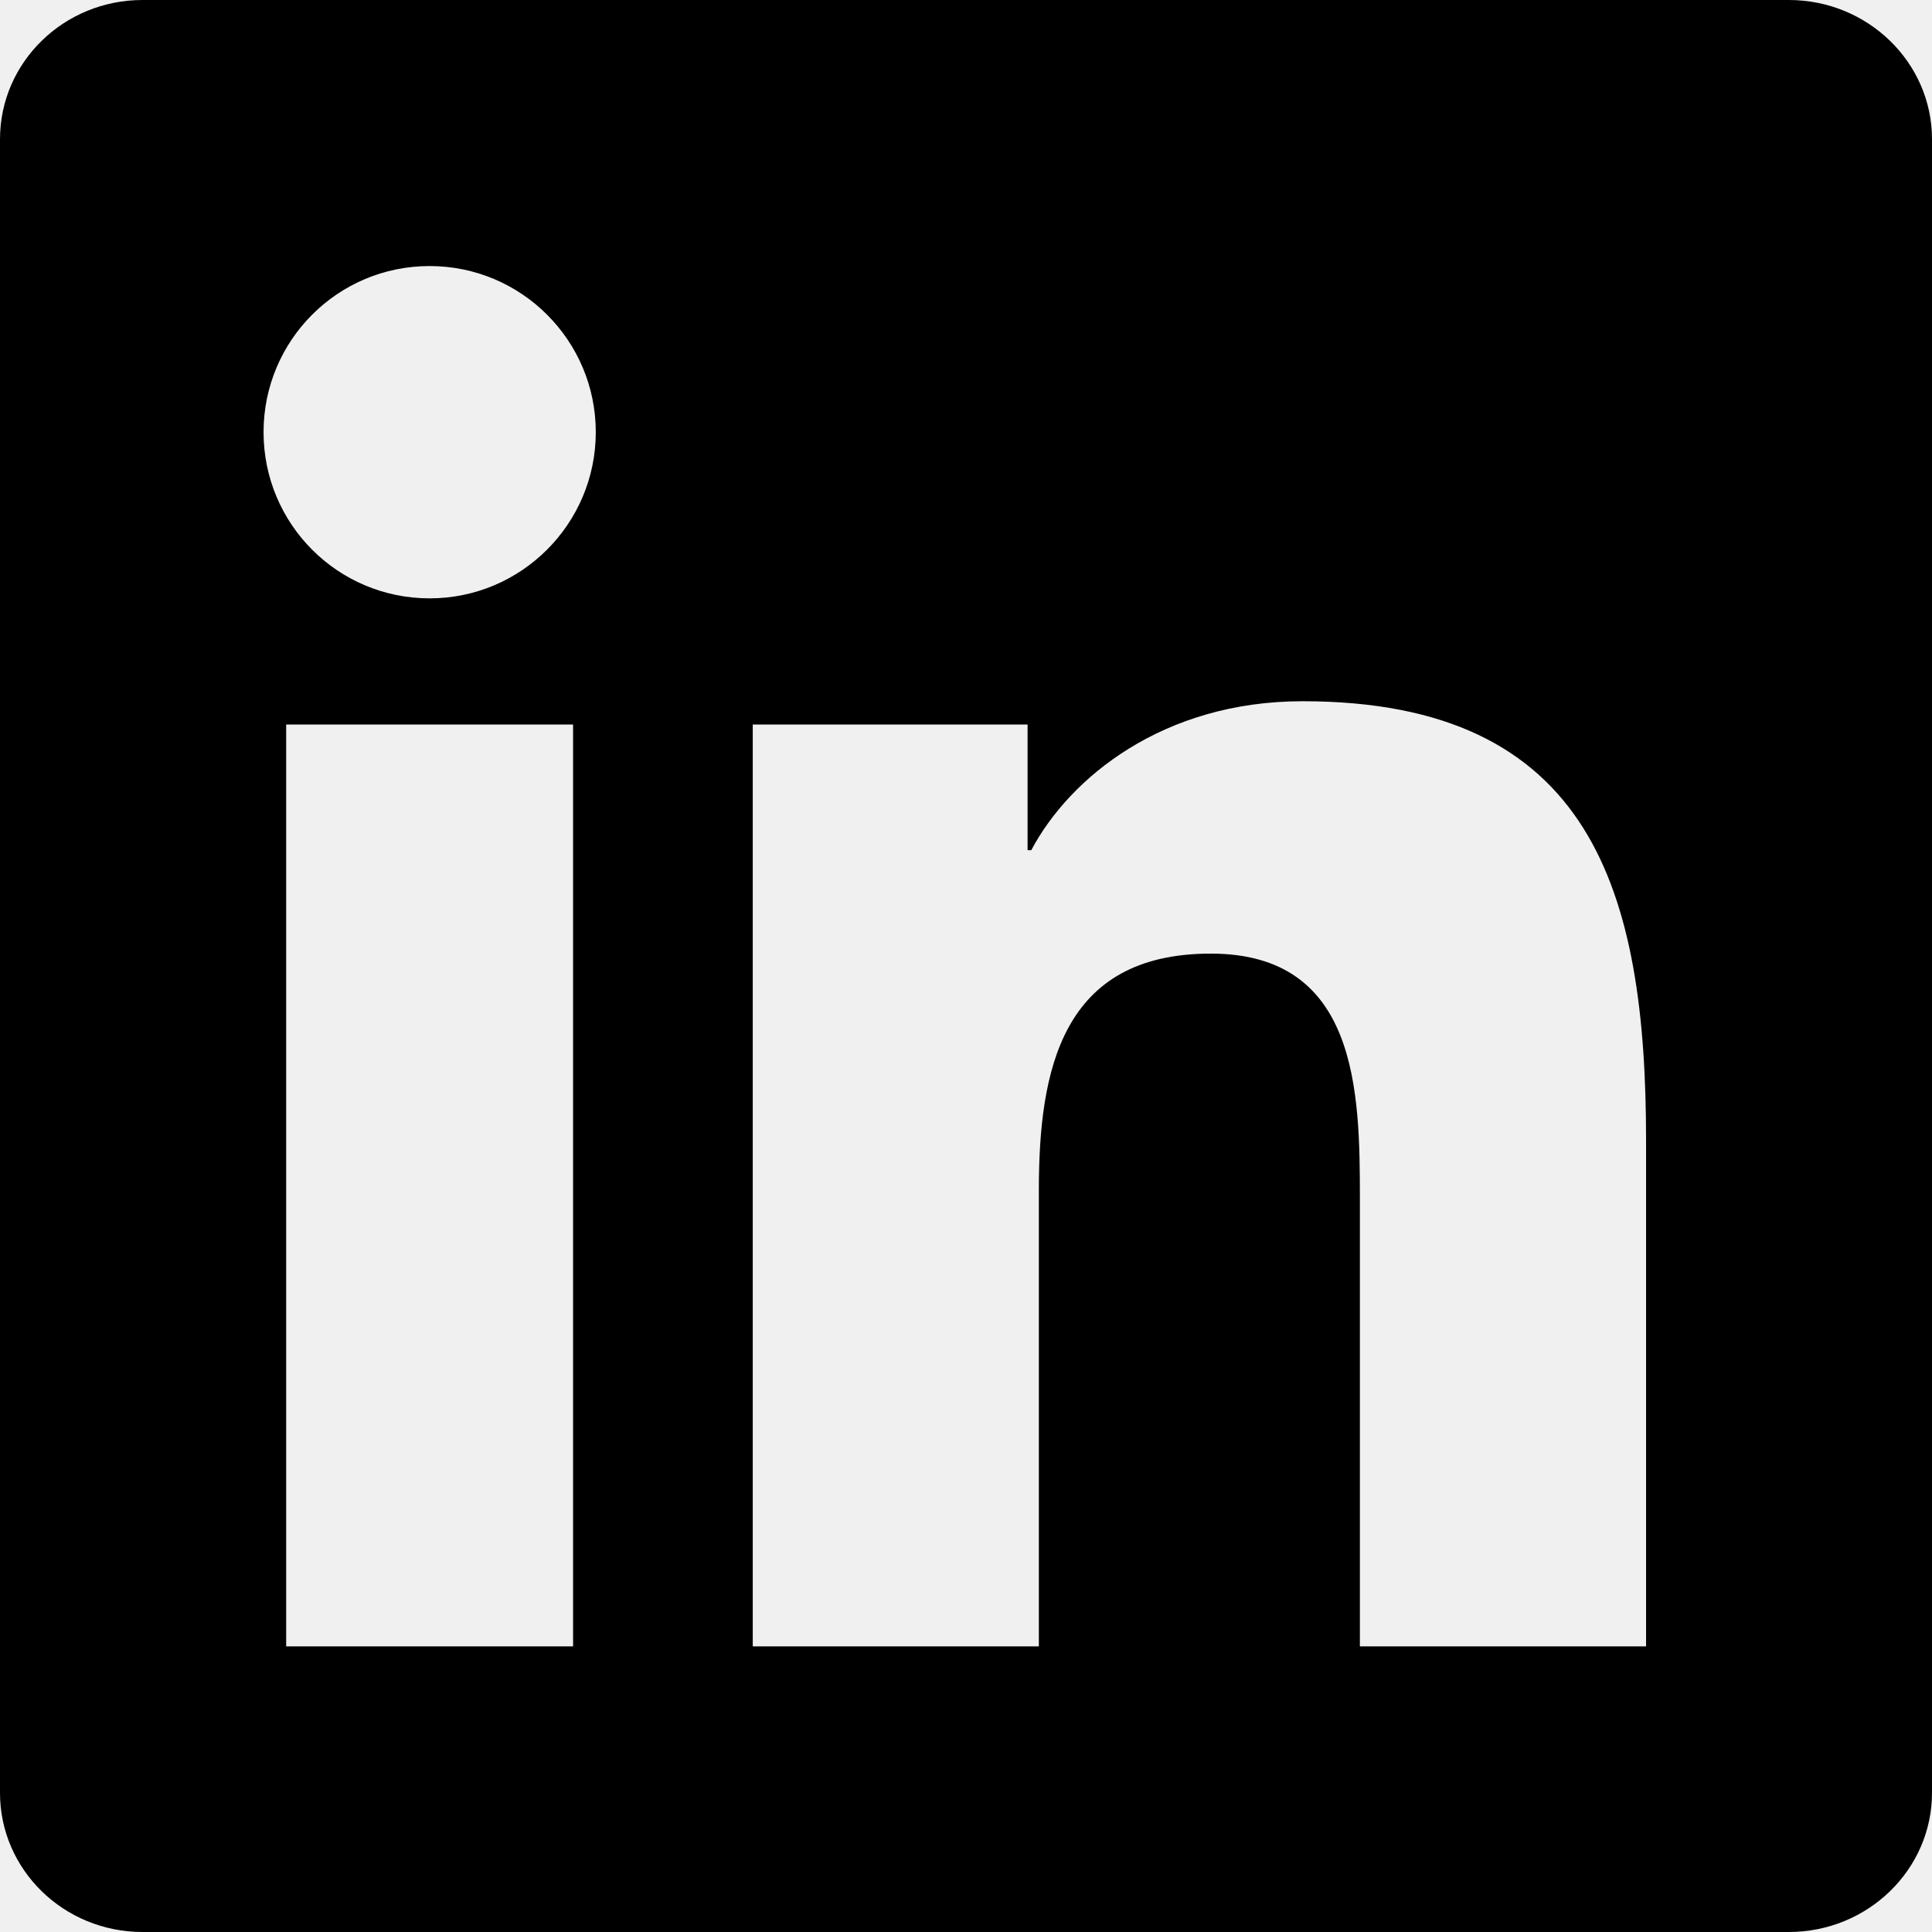
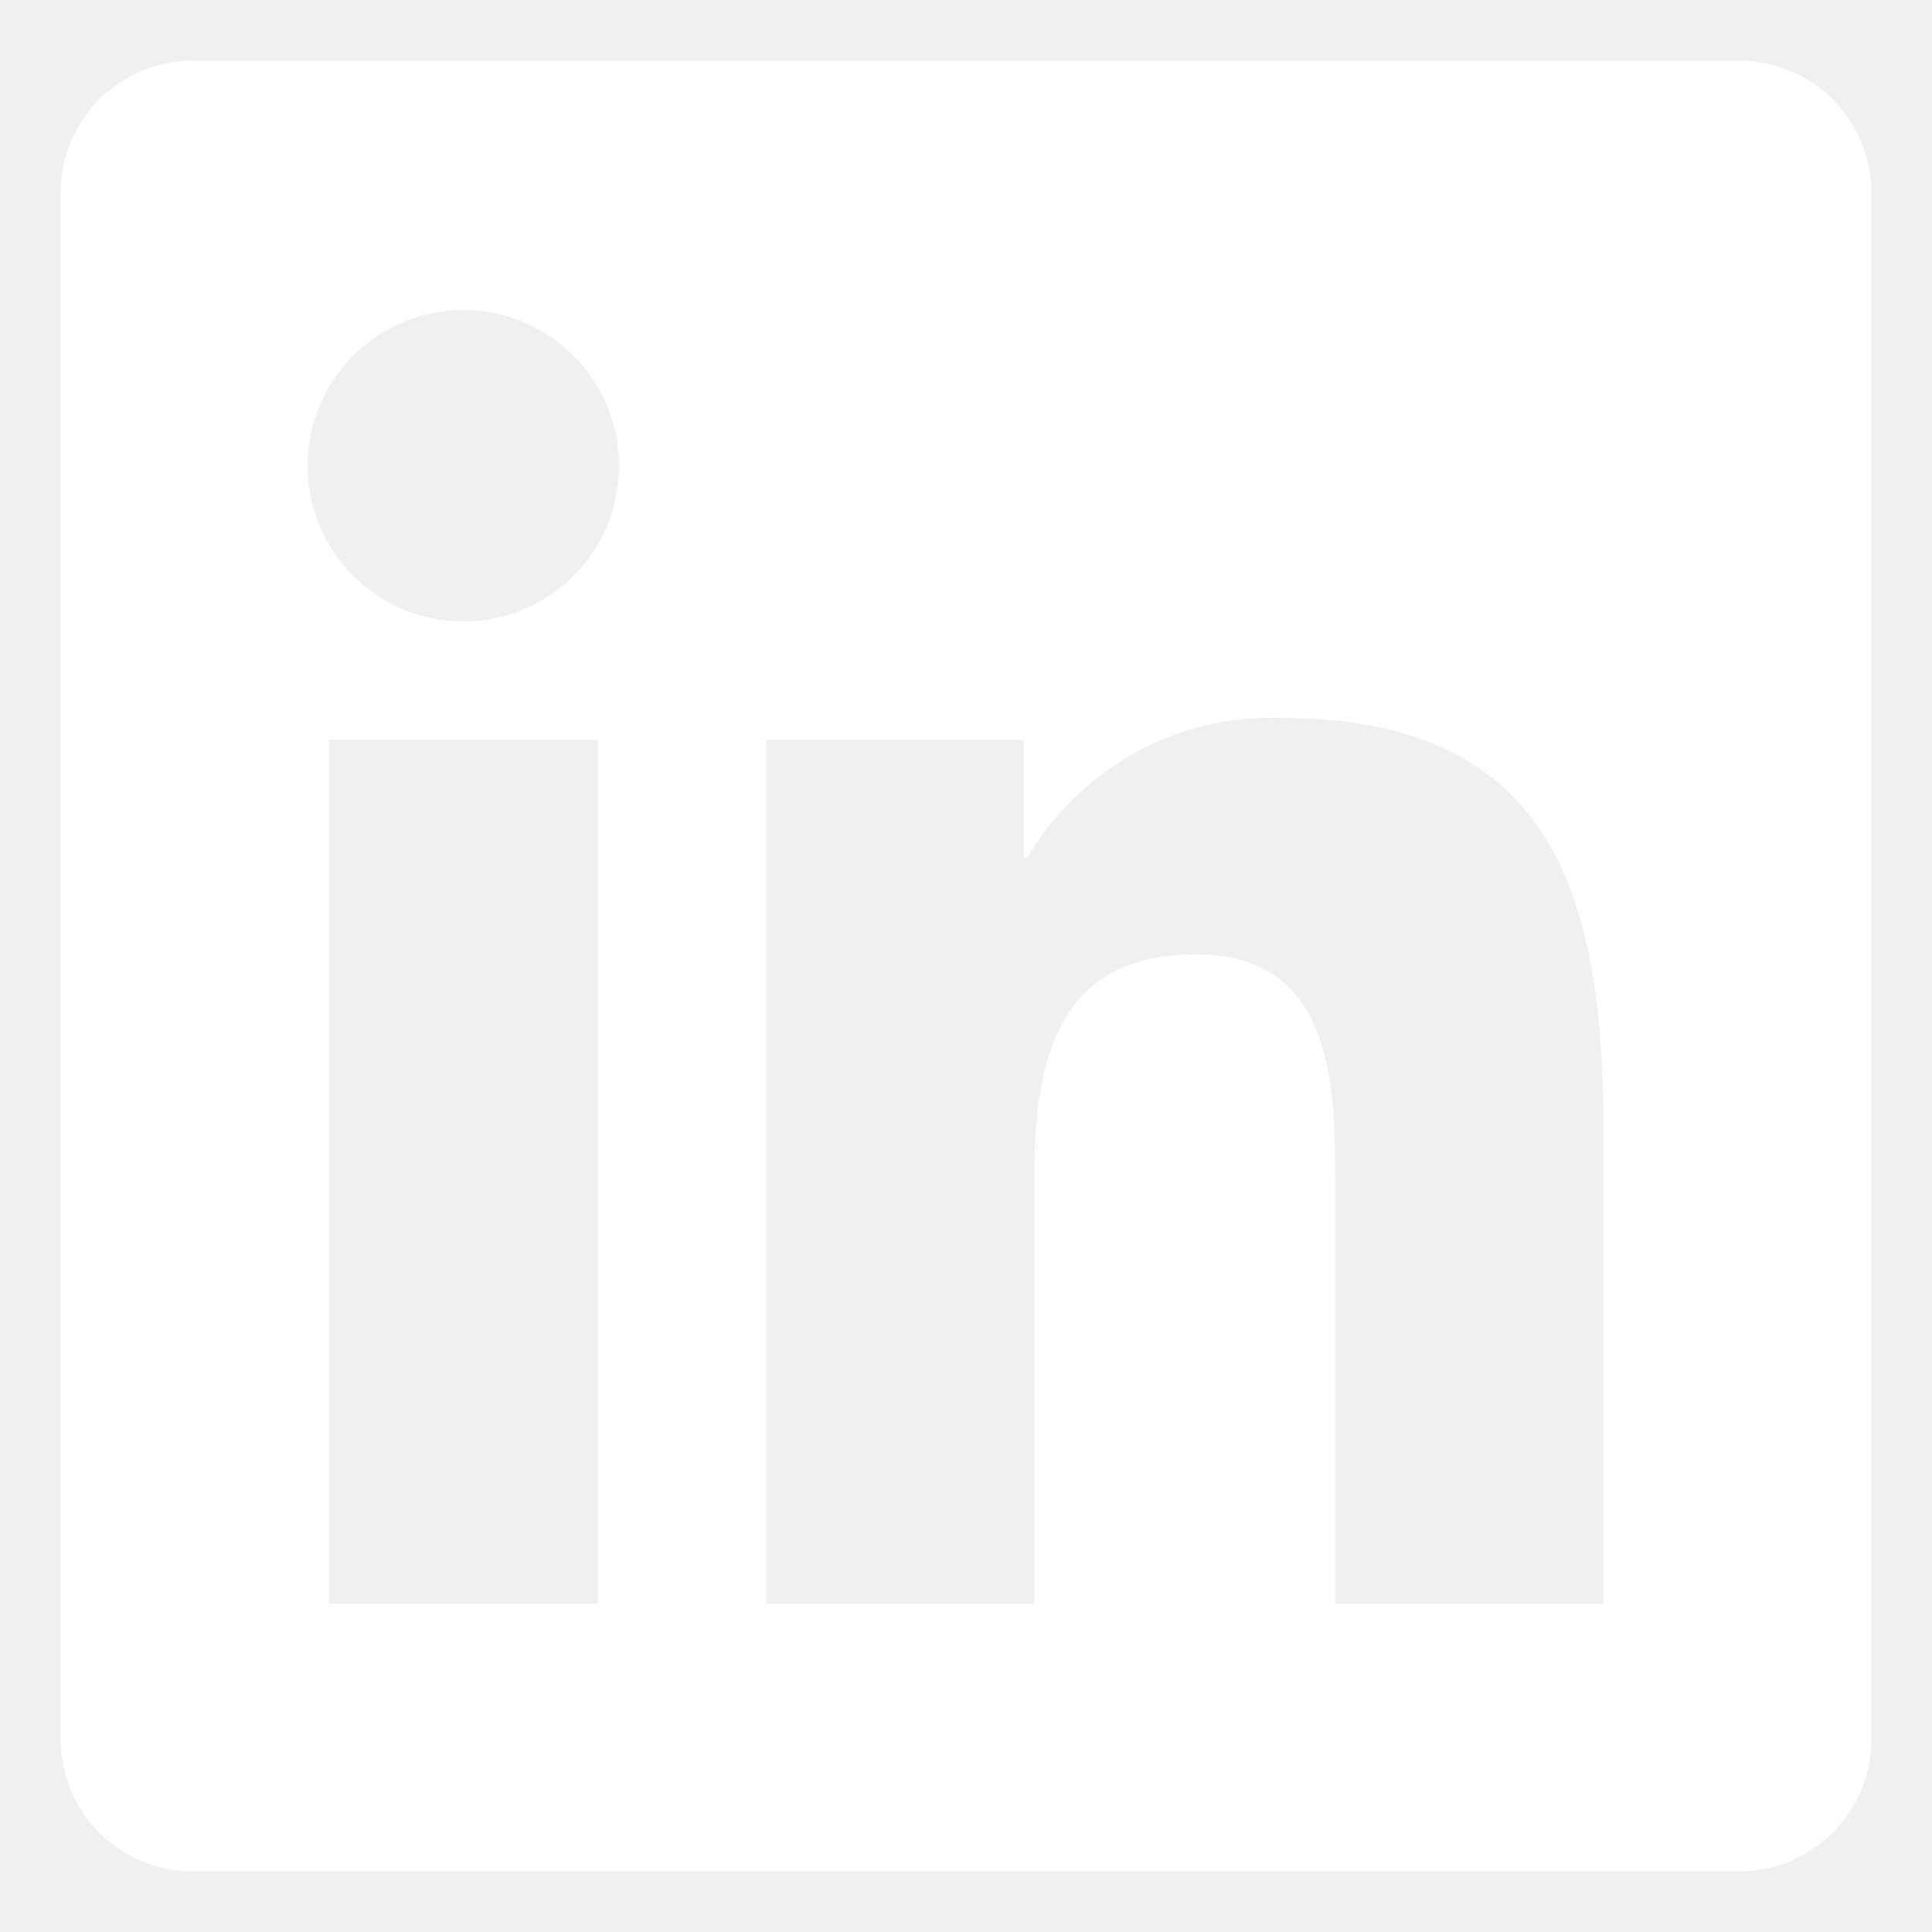
- <svg xmlns="http://www.w3.org/2000/svg" role="img" viewBox="0 0 24 24">
-   <path d="M20.447 20.452h-3.554v-5.569c0-1.328-.027-3.037-1.852-3.037-1.853 0-2.136 1.445-2.136 2.939v5.667H9.351V9h3.414v1.561h.046c.477-.9 1.637-1.85 3.37-1.85 3.601 0 4.267 2.37 4.267 5.455v6.286zM5.337 7.433c-1.144 0-2.063-.926-2.063-2.065 0-1.138.92-2.063 2.063-2.063 1.14 0 2.064.925 2.064 2.063 0 1.139-.925 2.065-2.064 2.065zm1.782 13.019H3.555V9h3.564v11.452zM22.225 0H1.771C.792 0 0 .774 0 1.729v20.542C0 23.227.792 24 1.771 24h20.451C23.2 24 24 23.227 24 22.271V1.729C24 .774 23.2 0 22.222 0h.003z" />
+ <svg xmlns="http://www.w3.org/2000/svg" fill="#FFFFFF" width="800px" height="800px" viewBox="0 0 32 32" version="1.1">
+   <path d="M28.778 1.004h-25.56c-0.008-0-0.017-0-0.027-0-1.199 0-2.172 0.964-2.186 2.159v25.672c0.014 1.196 0.987 2.161 2.186 2.161 0.010 0 0.019-0 0.029-0h25.555c0.008 0 0.018 0 0.028 0 1.2 0 2.175-0.963 2.194-2.159l0-0.002v-25.67c-0.019-1.197-0.994-2.161-2.195-2.161-0.010 0-0.019 0-0.029 0h0.001zM9.9 26.562h-4.454v-14.311h4.454zM7.674 10.293c-1.425 0-2.579-1.155-2.579-2.579s1.155-2.579 2.579-2.579c1.424 0 2.579 1.154 2.579 2.578v0c0 0.001 0 0.002 0 0.004 0 1.423-1.154 2.577-2.577 2.577-0.001 0-0.002 0-0.003 0h0zM26.556 26.562h-4.441v-6.959c0-1.66-0.034-3.795-2.314-3.795-2.316 0-2.669 1.806-2.669 3.673v7.082h-4.441v-14.311h4.266v1.951h0.058c0.828-1.395 2.326-2.315 4.039-2.315 0.061 0 0.121 0.001 0.181 0.003l-0.009-0c4.5 0 5.332 2.962 5.332 6.817v7.855z" />
</svg>
